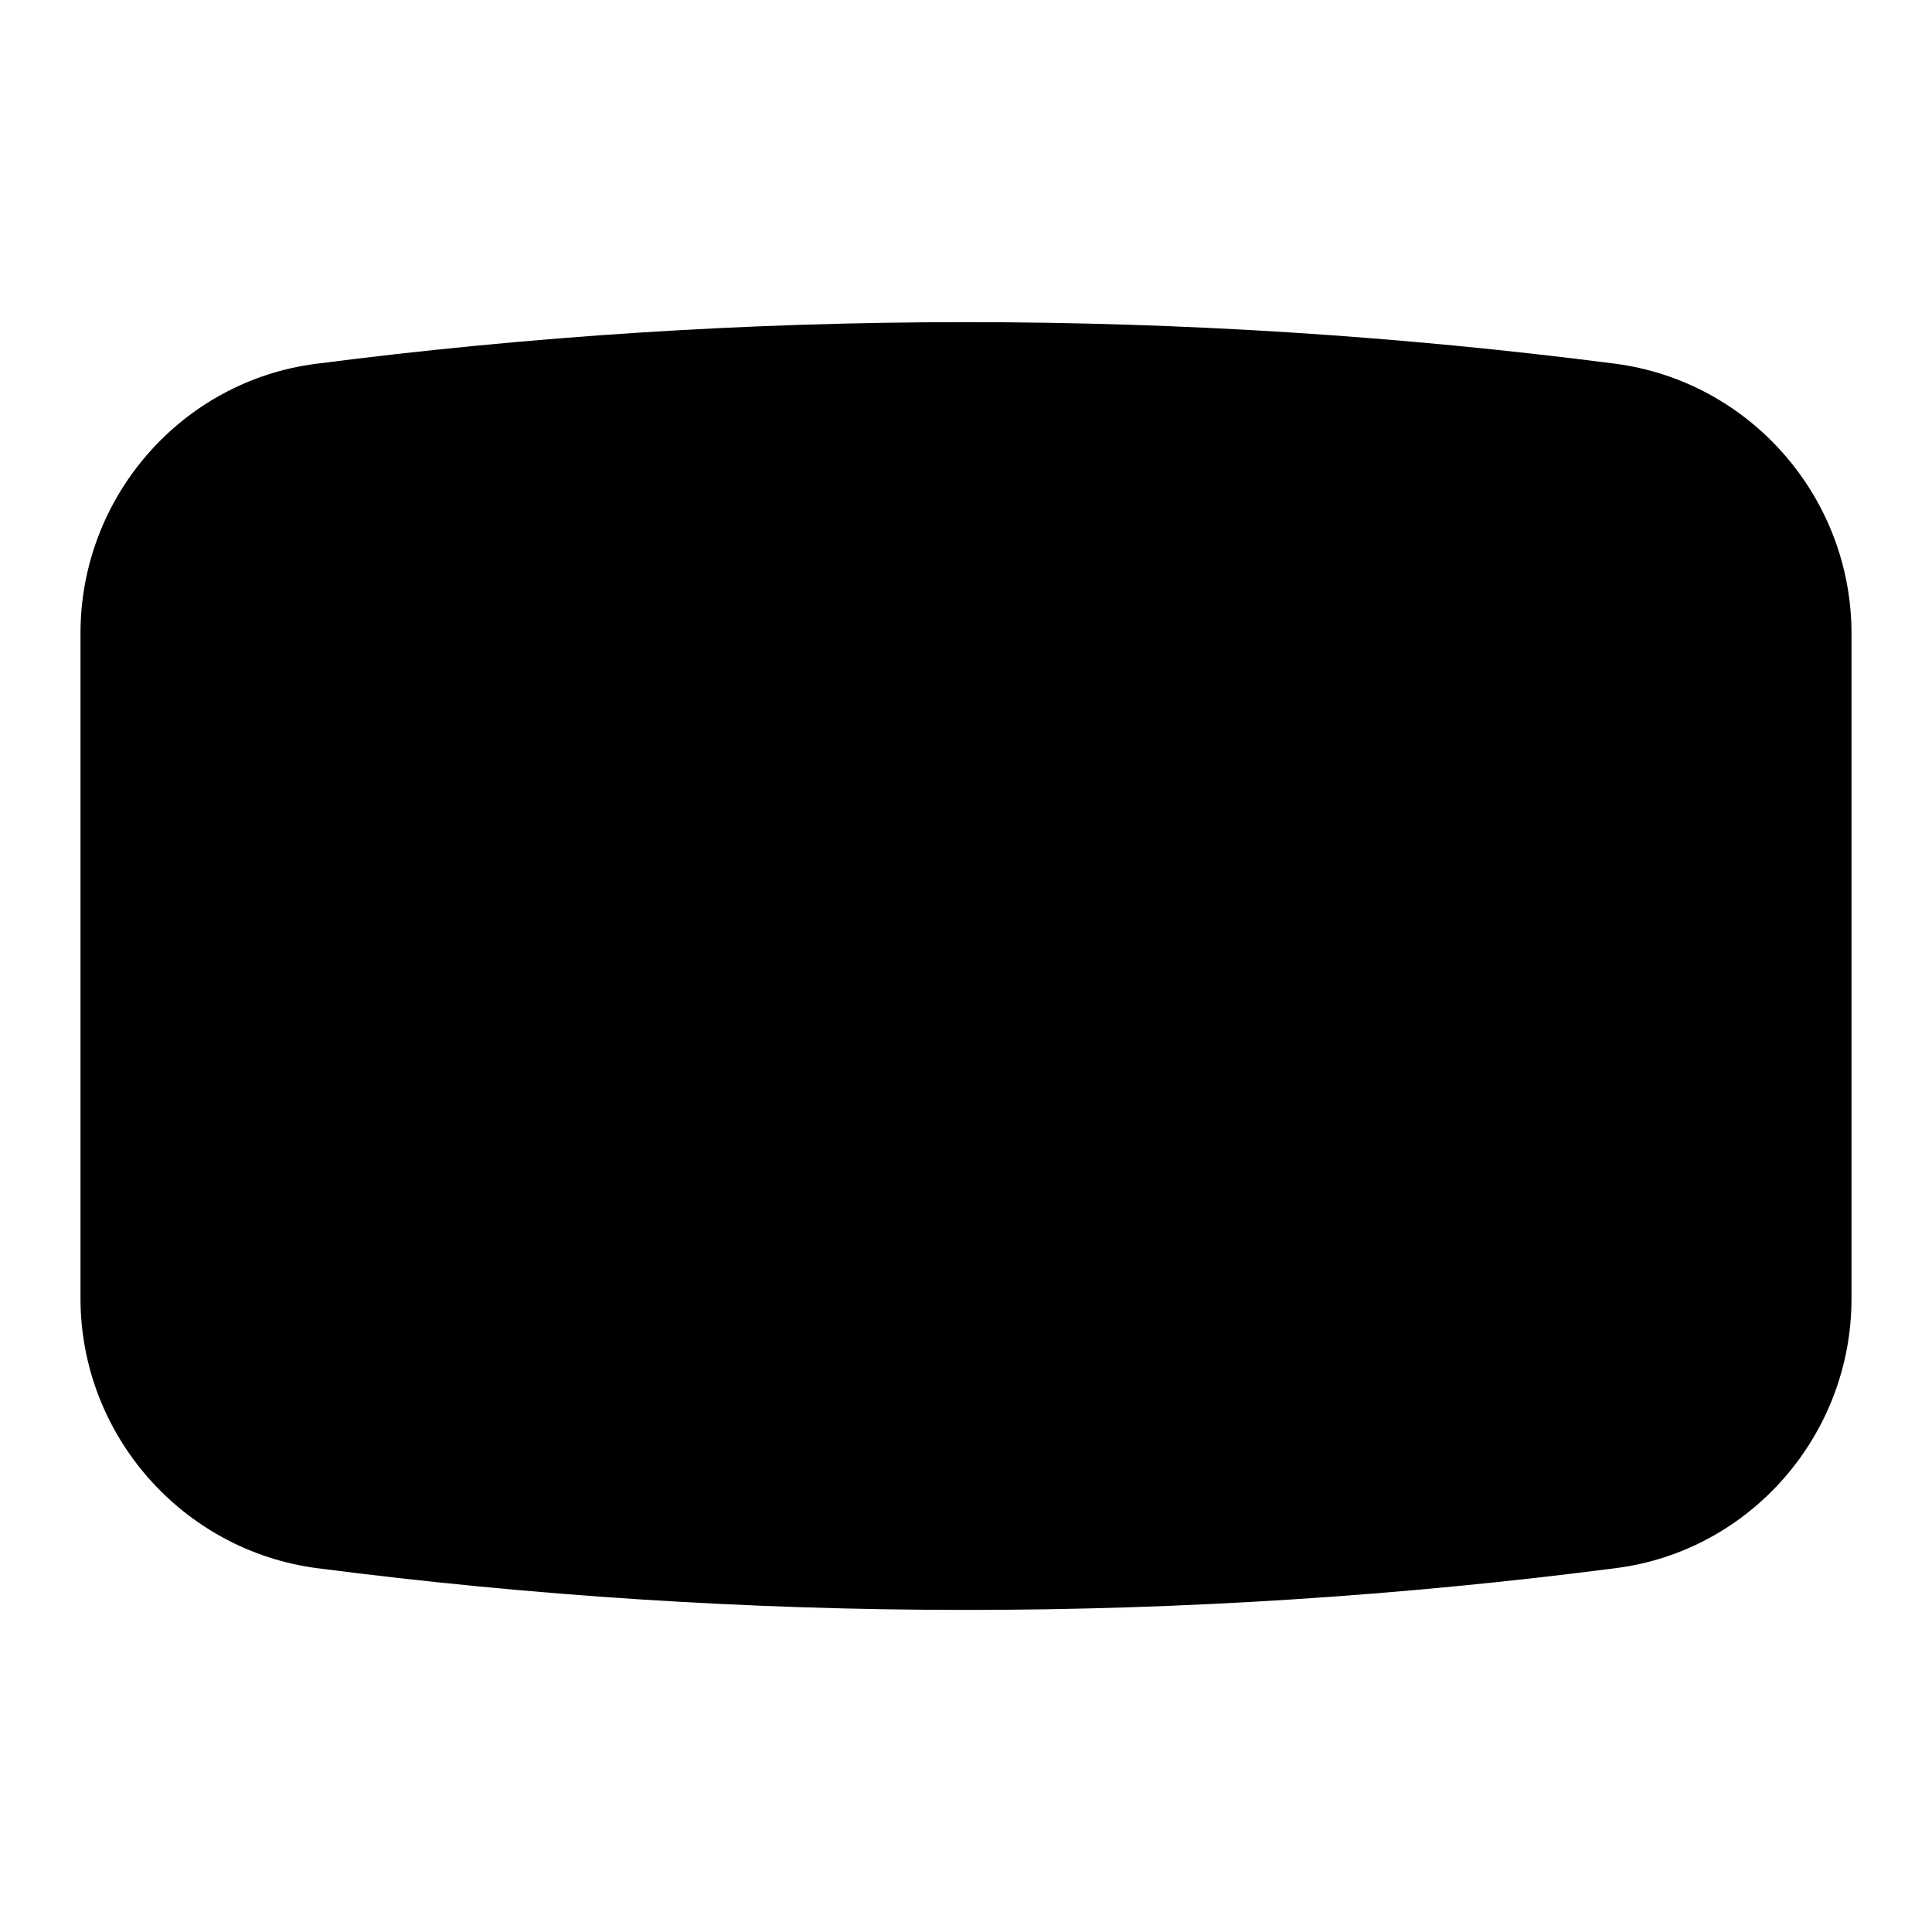
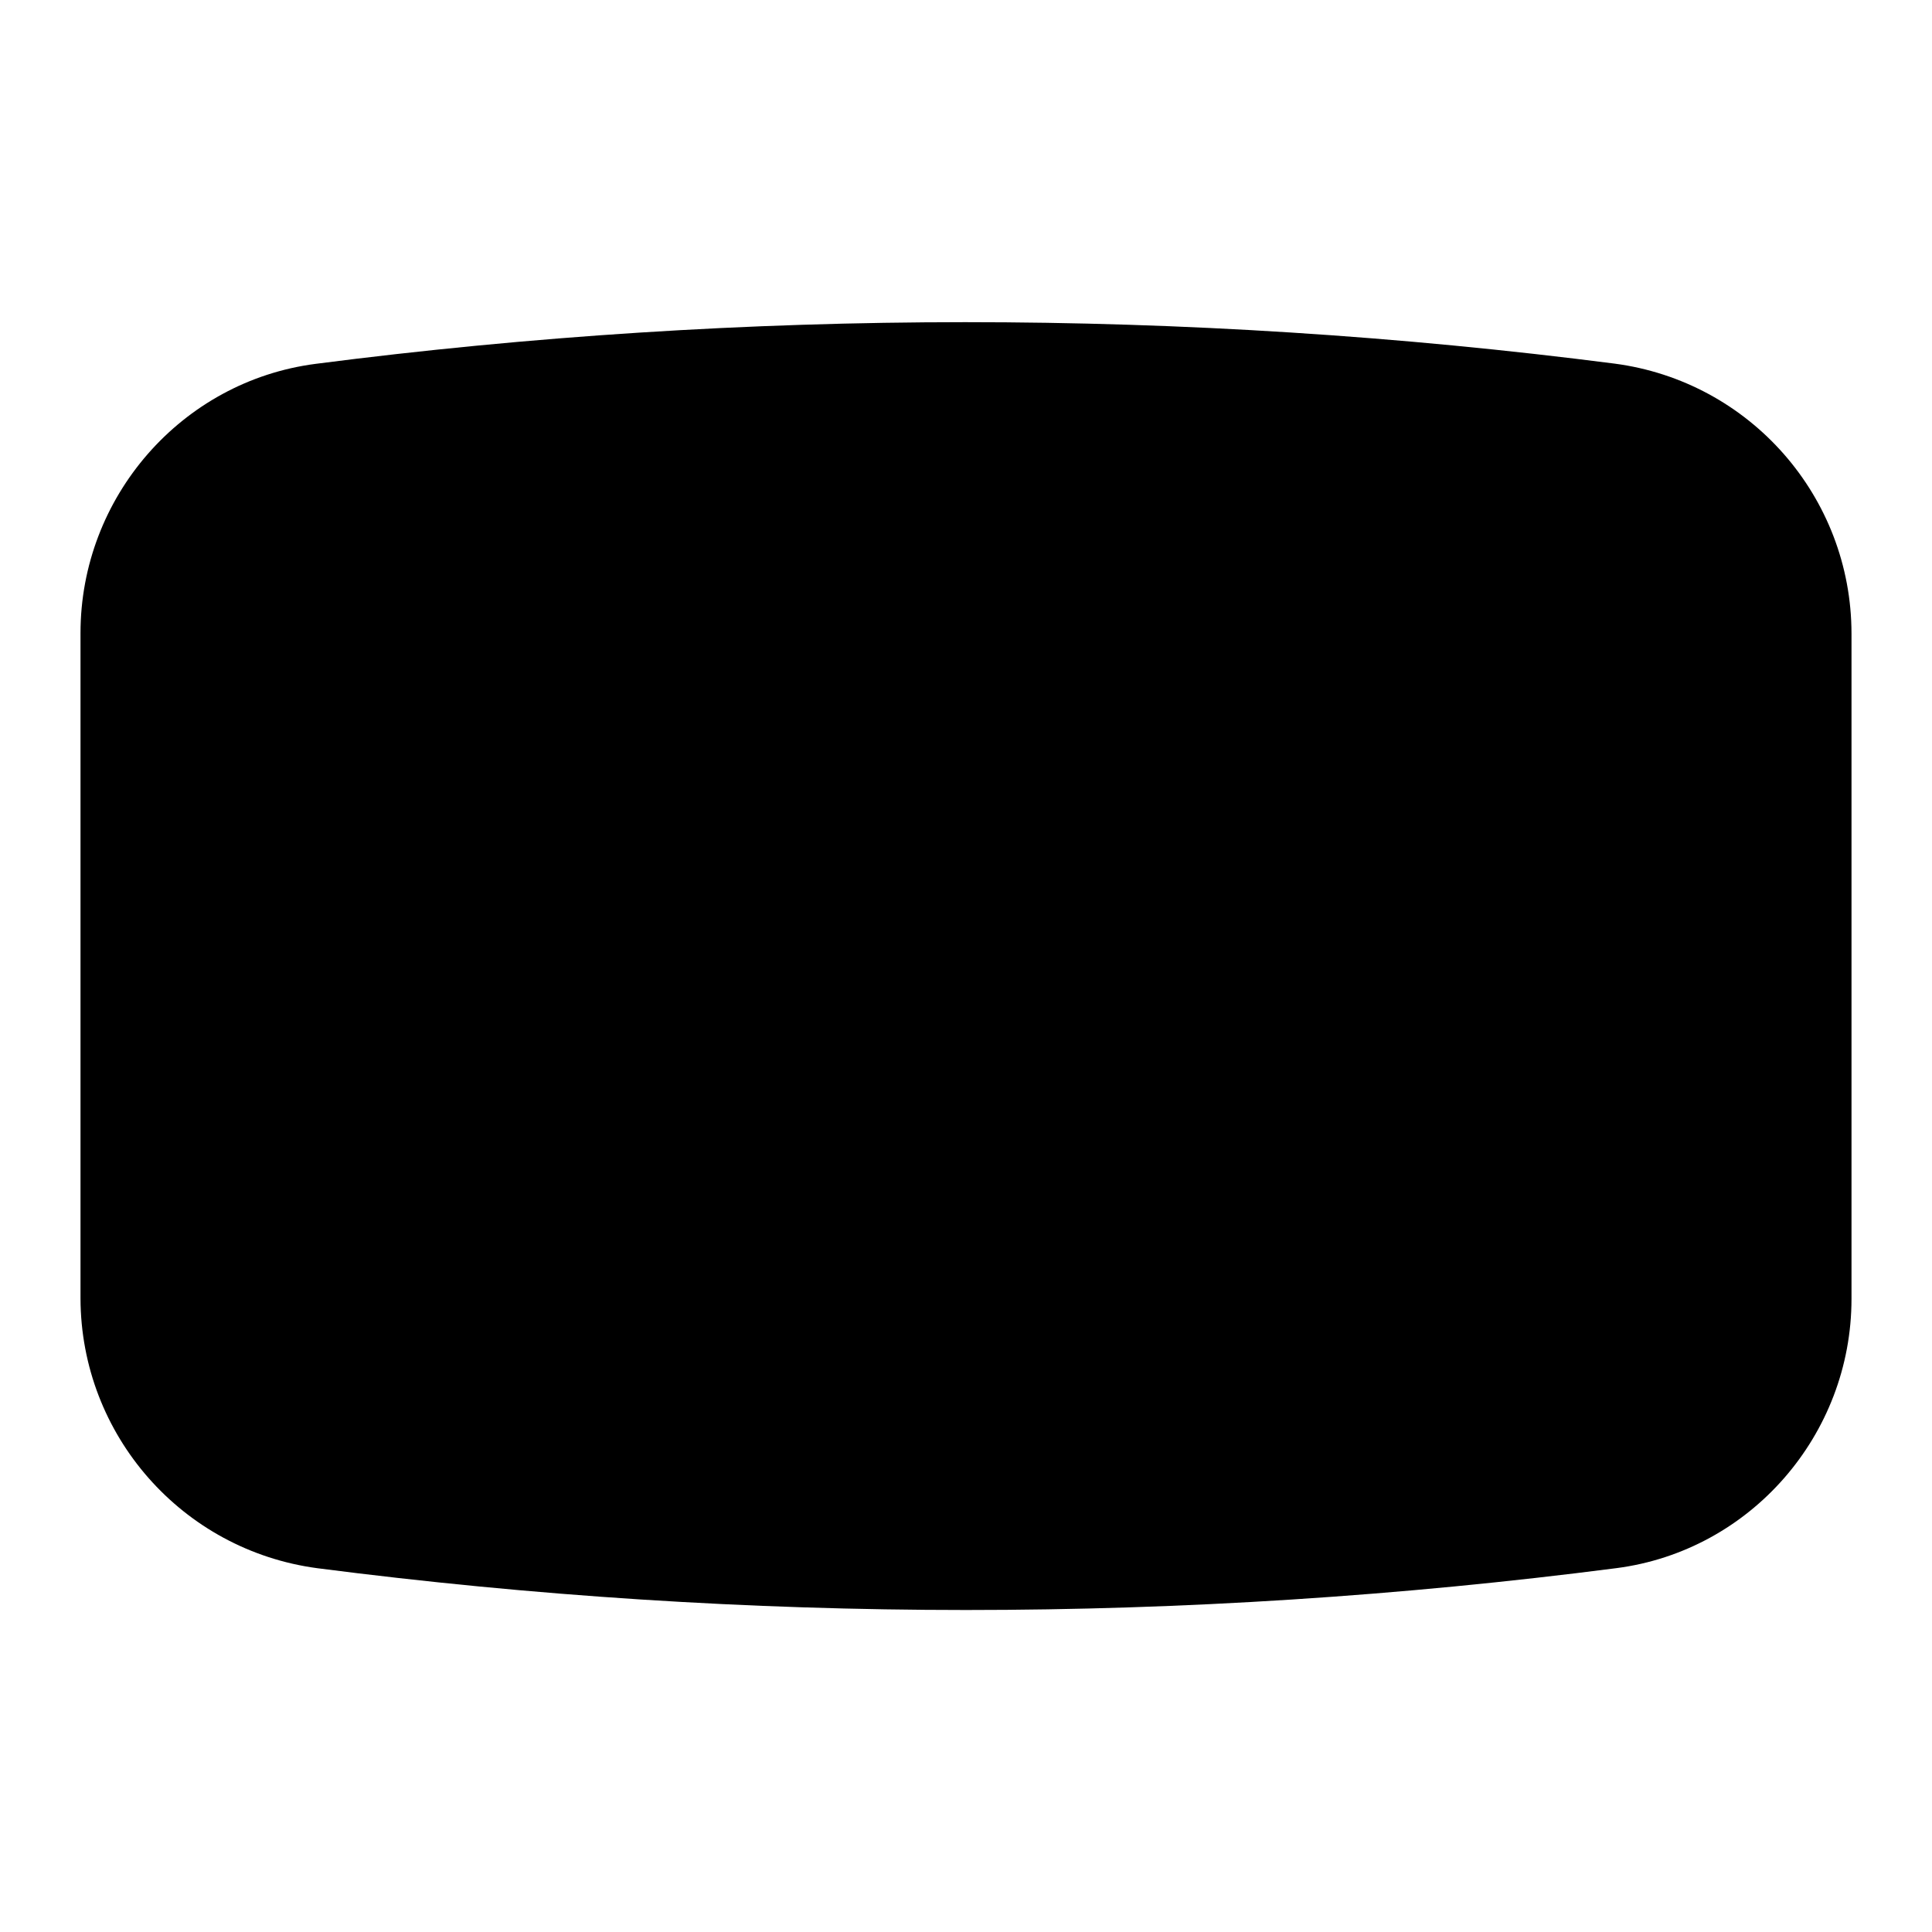
- <svg xmlns="http://www.w3.org/2000/svg" width="24" height="24" viewBox="0 0 24 24" fill="none">
-   <path d="M12 19.999C9.313 19.999 6.603 19.825 3.943 19.481C2.265 19.263 1 17.823 1 16.129V7.865C1 6.174 2.255 4.736 3.92 4.52C9.259 3.83 14.72 3.829 20.057 4.517C21.735 4.733 23 6.174 23 7.869V16.133C23 17.824 21.745 19.263 20.08 19.479C17.412 19.825 14.693 19.999 12 19.999Z" fill="black" />
+ <svg xmlns="http://www.w3.org/2000/svg" width="24" height="24" fill="none" viewBox="0 0 24 24">
+   <path fill="#000" d="M12 20a63 63 0 0 1-8.057-.519A3.39 3.39 0 0 1 1 16.13V7.865c0-1.69 1.255-3.129 2.92-3.345 5.339-.69 10.8-.69 16.137-.003A3.385 3.385 0 0 1 23 7.87v8.264c0 1.691-1.255 3.13-2.92 3.346A63 63 0 0 1 12 20" />
</svg>
